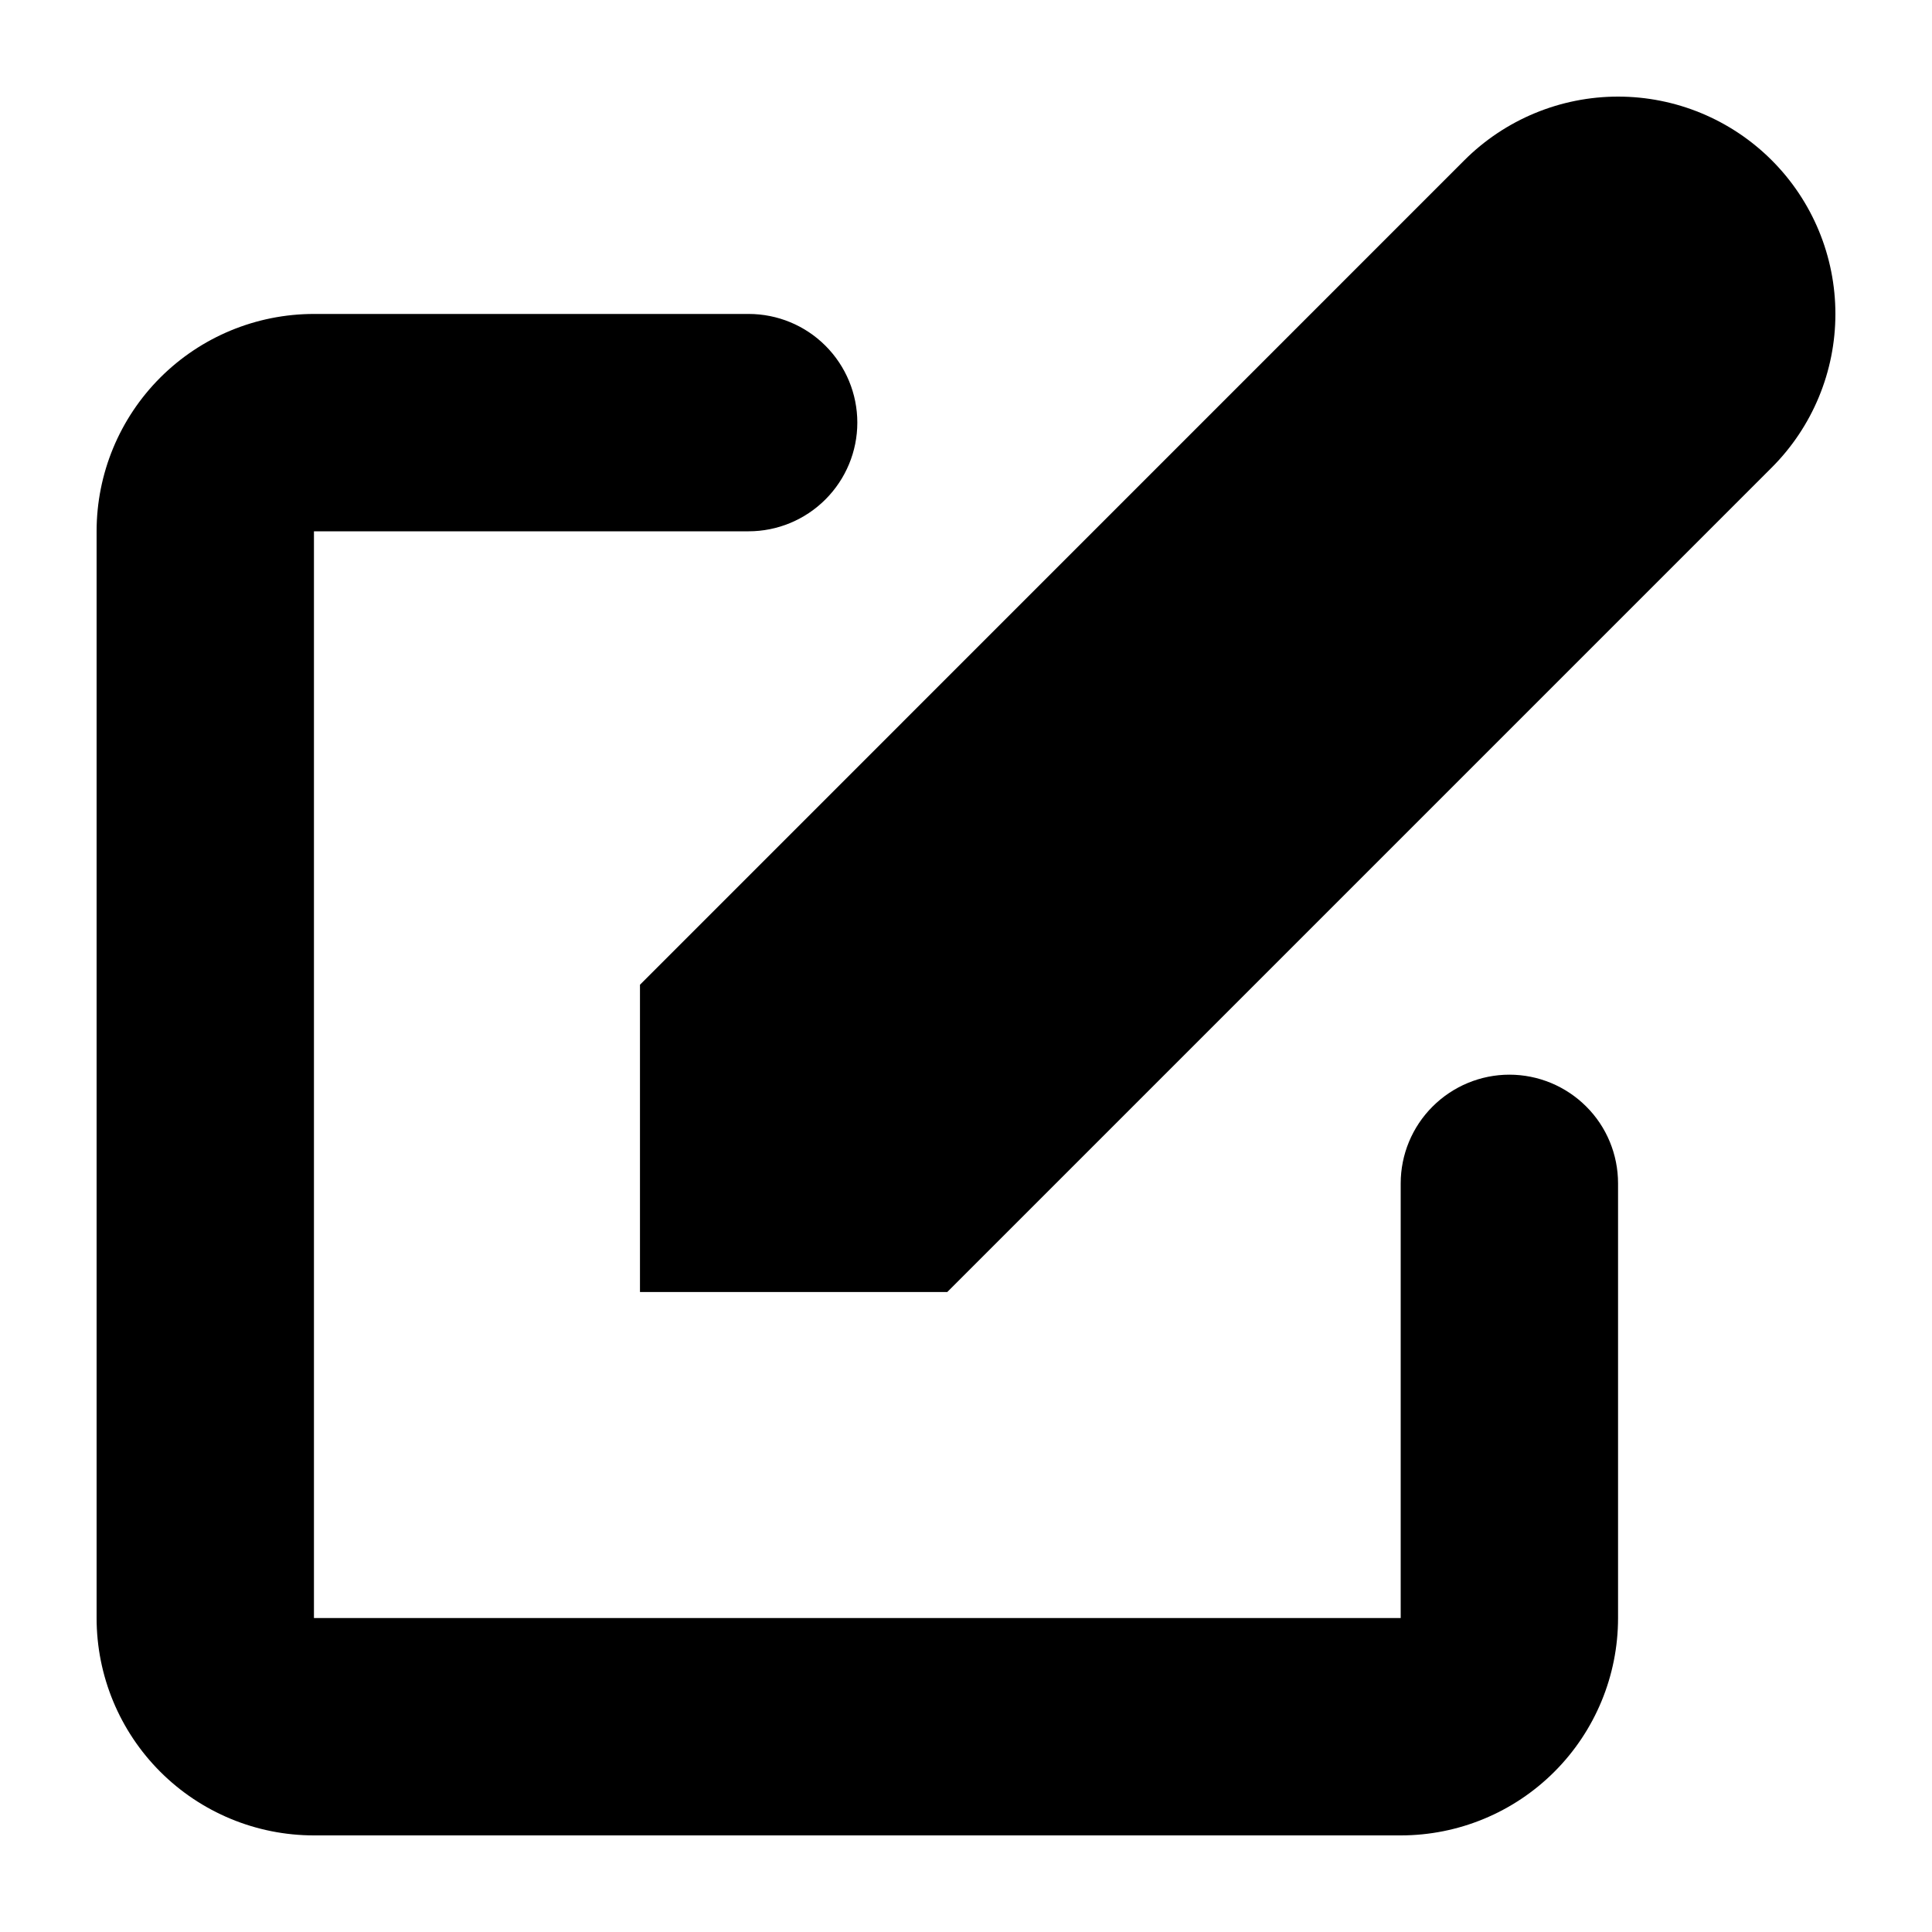
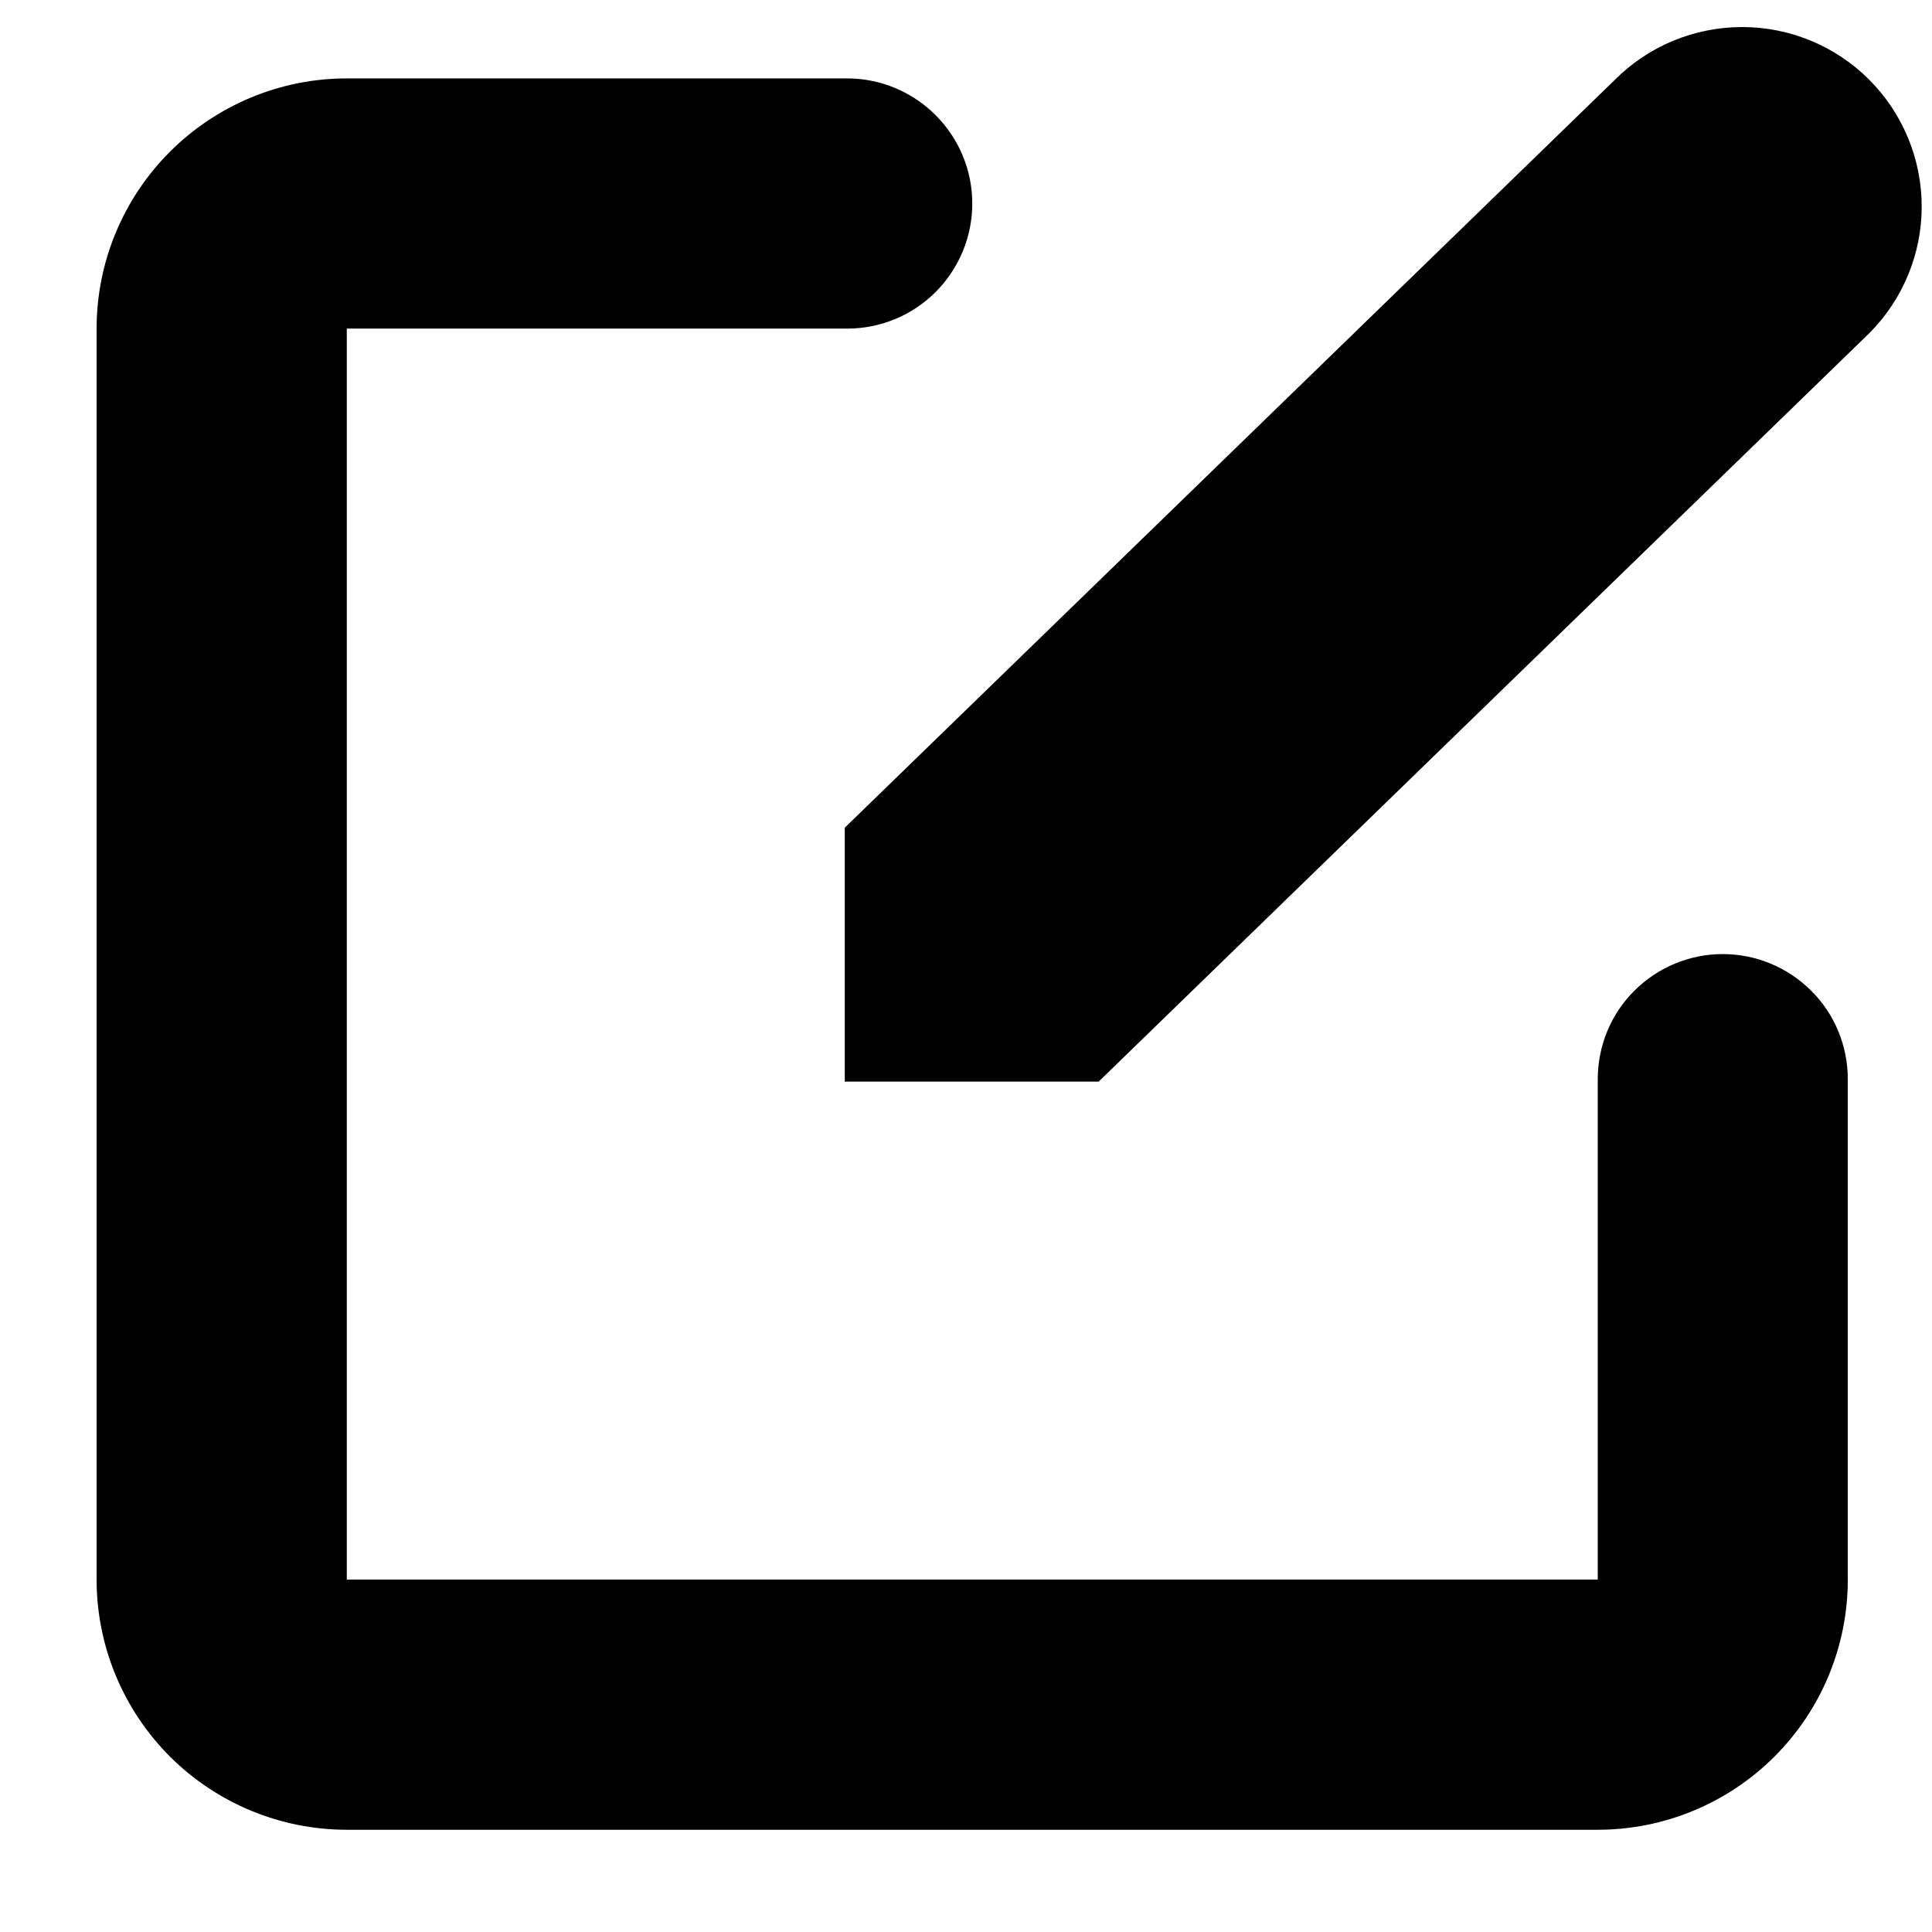
- <svg xmlns="http://www.w3.org/2000/svg" viewBox="0 0 20 20" id="icon">
-   <path fill-rule="evenodd" d="M16.75 1C17.347 1 17.919 1.237 18.341 1.659C18.763 2.081 19 2.653 19 3.25C19 3.846 18.763 4.418 18.341 4.84L9.806 13.375H6.625V10.194L15.159 1.659C15.581 1.237 16.154 1 16.75 1ZM1.659 3.909C1.237 4.331 1 4.903 1 5.5V16.75C1 17.347 1.237 17.919 1.659 18.341C2.081 18.763 2.653 19 3.25 19H14.5C15.097 19 15.669 18.763 16.091 18.341C16.513 17.919 16.75 17.347 16.75 16.75V12.25C16.75 11.952 16.632 11.665 16.421 11.455C16.21 11.244 15.924 11.125 15.625 11.125C15.327 11.125 15.041 11.244 14.83 11.455C14.619 11.665 14.5 11.952 14.5 12.25V16.75H3.25V5.5H7.75C8.048 5.5 8.334 5.381 8.545 5.17C8.756 4.959 8.875 4.673 8.875 4.375C8.875 4.076 8.756 3.79 8.545 3.579C8.334 3.368 8.048 3.25 7.75 3.25H3.25C2.653 3.25 2.081 3.487 1.659 3.909Z" />
+ <svg xmlns="http://www.w3.org/2000/svg" viewBox="0 0 12 12">
+   <path fill-rule="evenodd" clip-rule="evenodd" d="M10.821 0.168C11.116 0.168 11.4 0.285 11.609 0.494C11.818 0.703 11.936 0.987 11.936 1.283C11.936 1.579 11.818 1.862 11.609 2.071L6.824 6.718H5.247V5.141L10.032 0.494C10.241 0.285 10.525 0.168 10.821 0.168ZM1.055 0.943C0.764 1.234 0.6 1.629 0.6 2.041V9.811C0.6 10.223 0.764 10.618 1.055 10.91C1.347 11.201 1.742 11.365 2.154 11.365H9.924C10.336 11.365 10.731 11.201 11.022 10.91C11.314 10.618 11.477 10.223 11.477 9.811V6.703C11.477 6.497 11.396 6.299 11.25 6.154C11.104 6.008 10.907 5.926 10.7 5.926C10.494 5.926 10.297 6.008 10.151 6.154C10.005 6.299 9.924 6.497 9.924 6.703V9.811H2.154V2.041H5.262C5.468 2.041 5.665 1.96 5.811 1.814C5.957 1.668 6.039 1.47 6.039 1.264C6.039 1.058 5.957 0.861 5.811 0.715C5.665 0.569 5.468 0.487 5.262 0.487H2.154C1.742 0.487 1.347 0.651 1.055 0.943Z" />
</svg>
